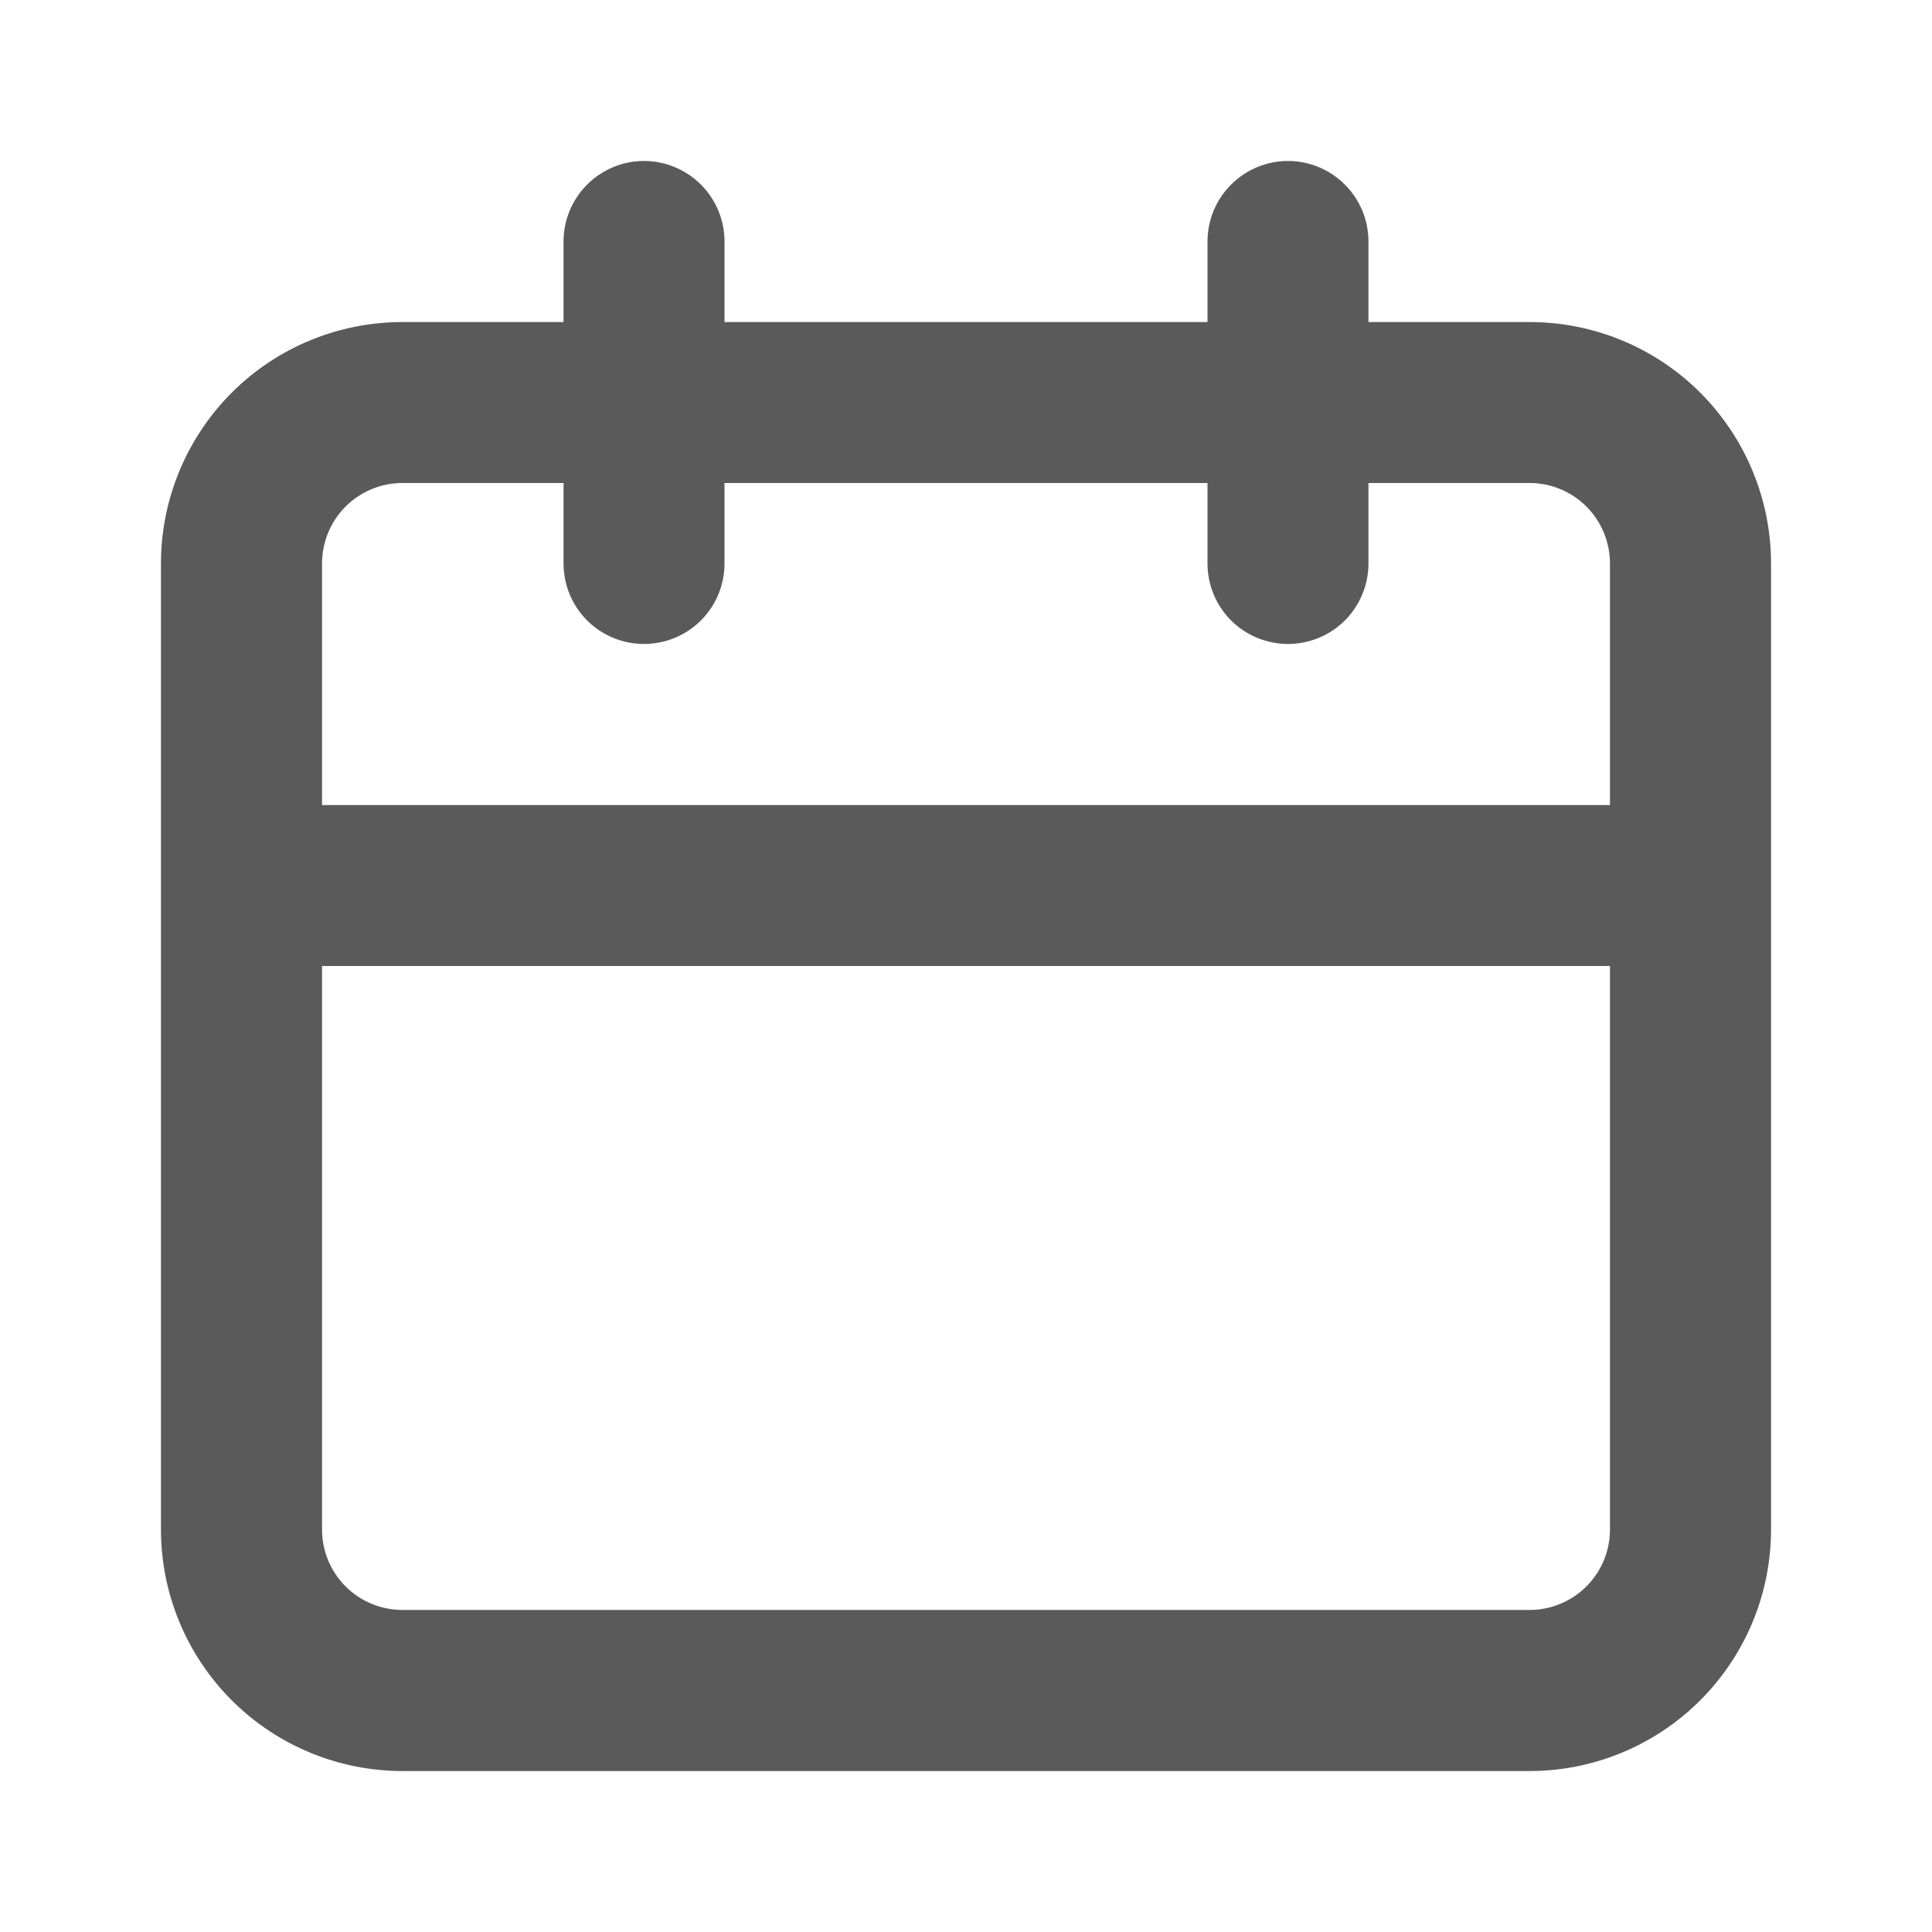
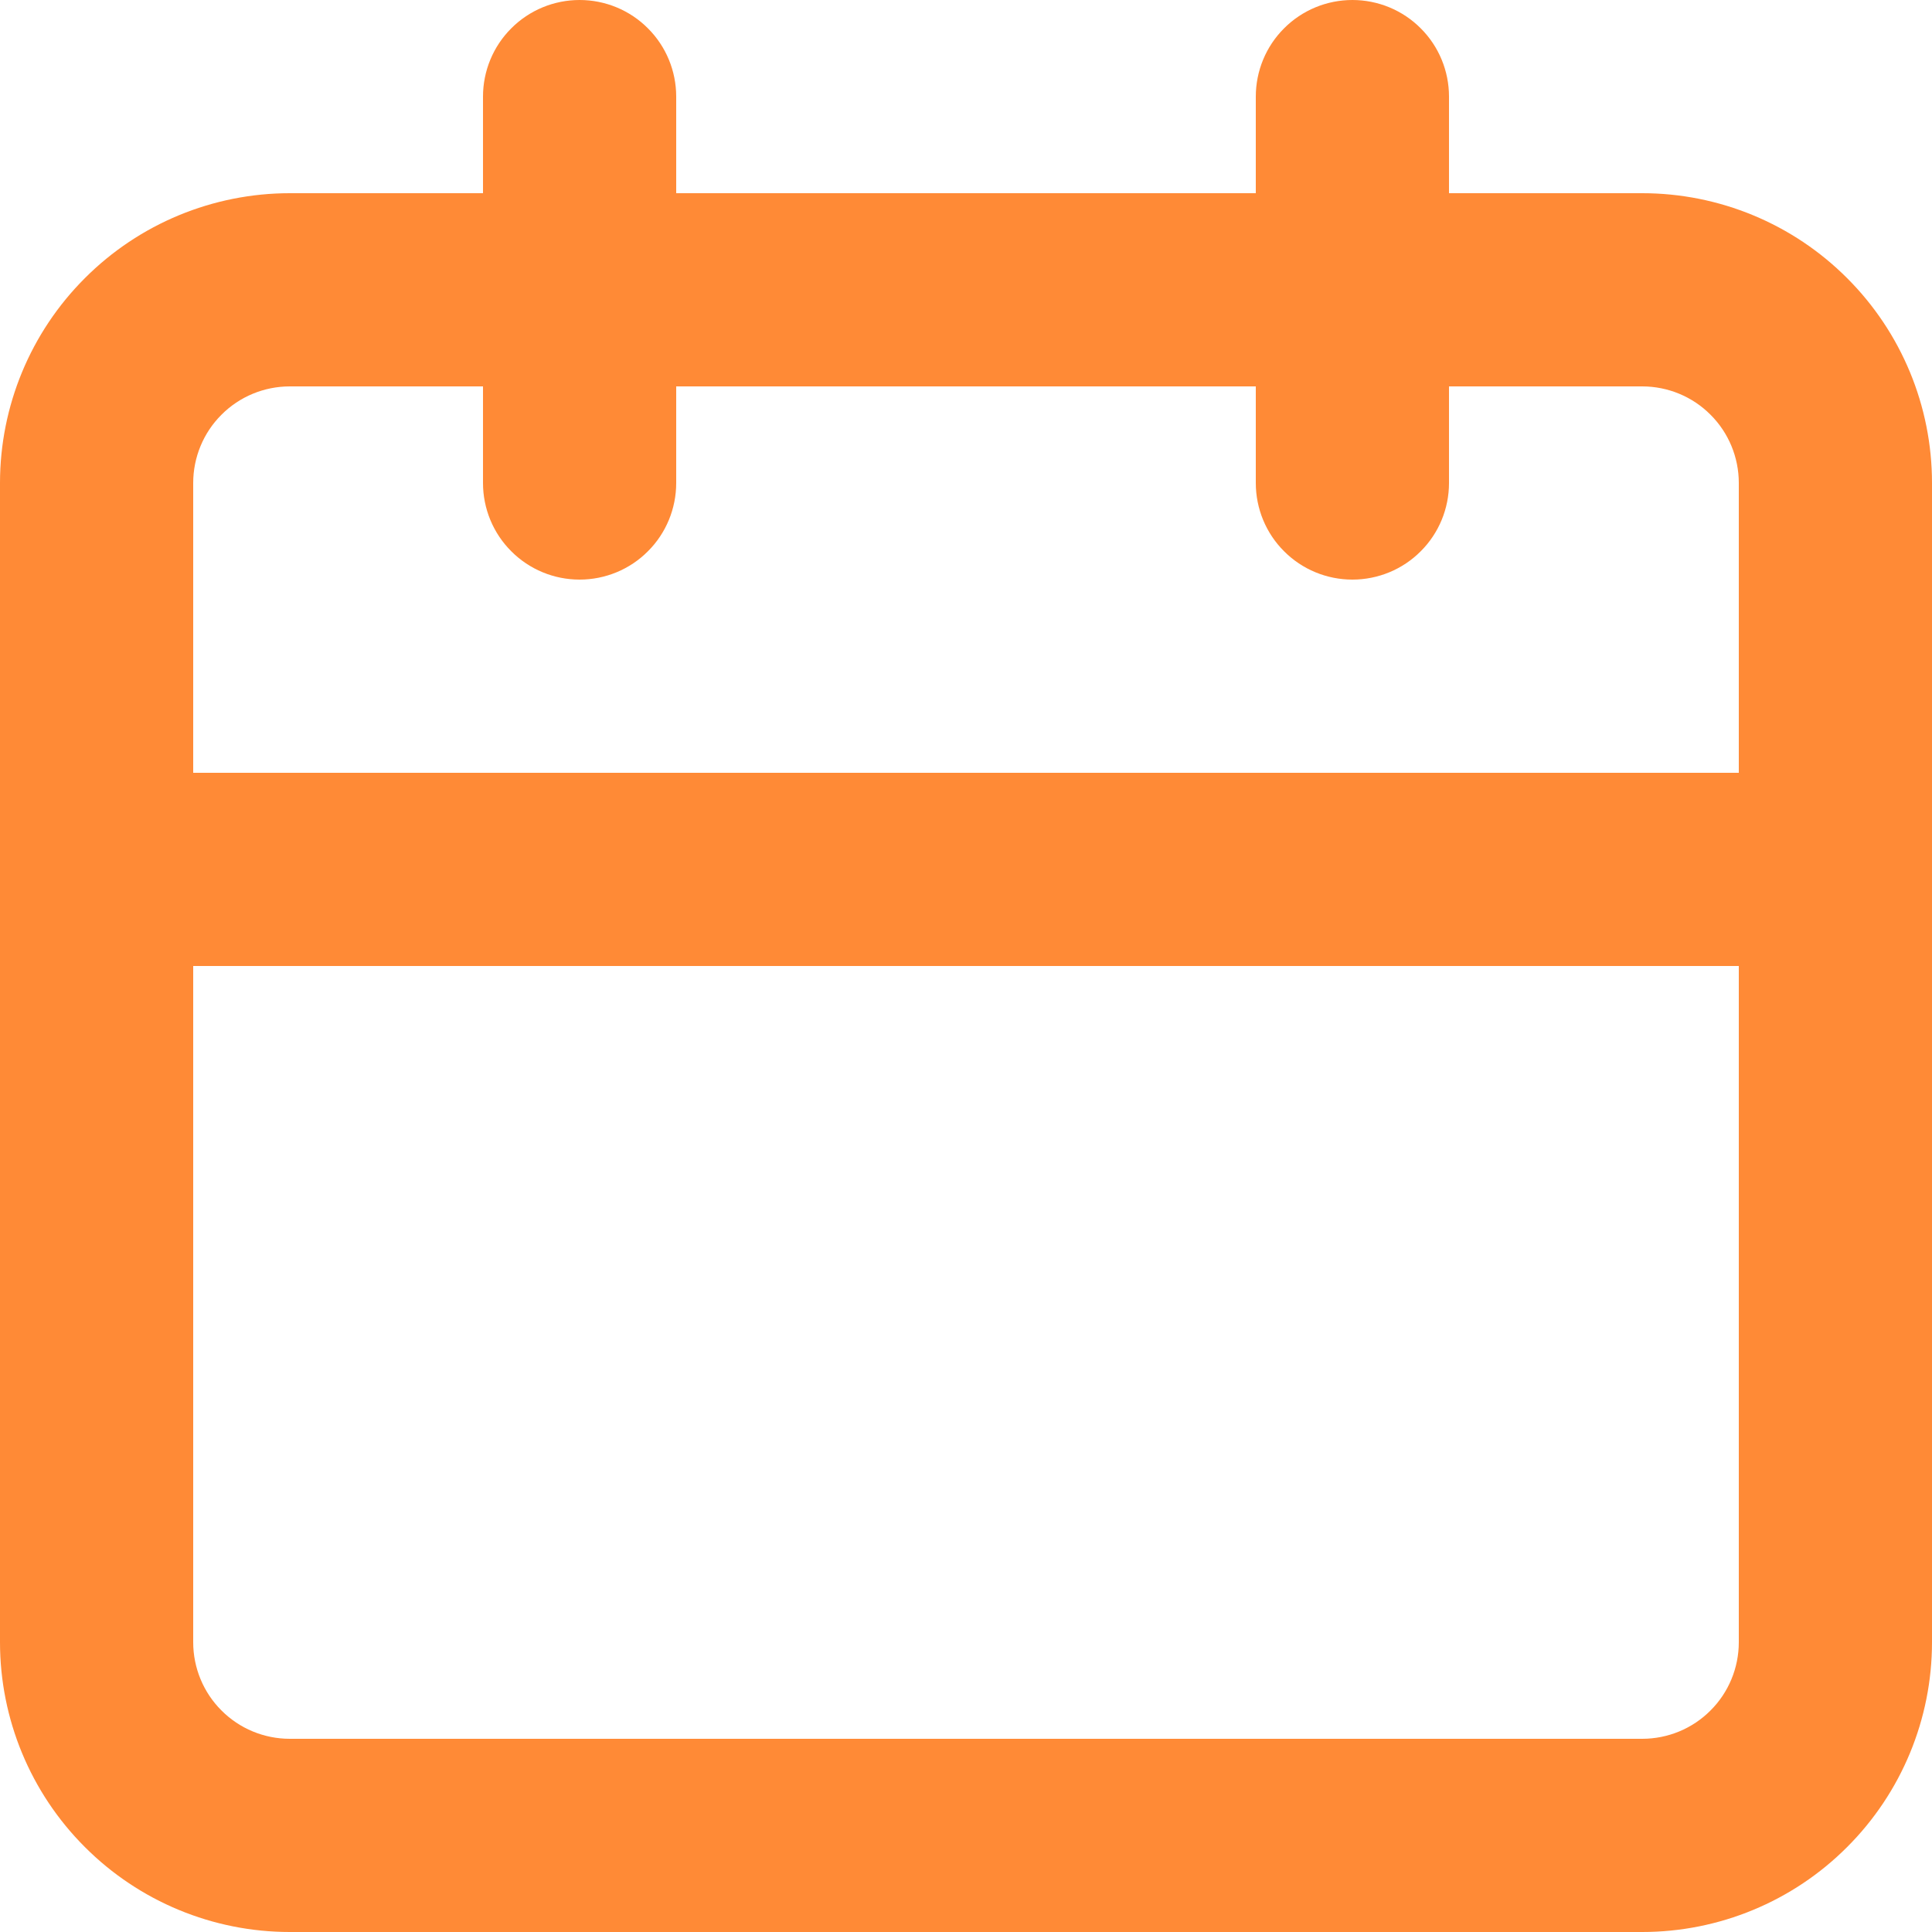
- <svg xmlns="http://www.w3.org/2000/svg" width="16" height="16" viewBox="0 0 16 16" fill="none">
-   <path d="M12.667 2.667H11.333V2C11.333 1.823 11.263 1.654 11.138 1.529C11.013 1.404 10.843 1.333 10.667 1.333C10.49 1.333 10.32 1.404 10.195 1.529C10.07 1.654 10 1.823 10 2V2.667H6V2C6 1.823 5.93 1.654 5.805 1.529C5.68 1.404 5.51 1.333 5.333 1.333C5.156 1.333 4.987 1.404 4.862 1.529C4.737 1.654 4.667 1.823 4.667 2V2.667H3.333C2.803 2.667 2.294 2.877 1.919 3.252C1.544 3.628 1.333 4.136 1.333 4.667V12.667C1.333 13.197 1.544 13.706 1.919 14.081C2.294 14.456 2.803 14.667 3.333 14.667H12.667C13.197 14.667 13.706 14.456 14.081 14.081C14.456 13.706 14.667 13.197 14.667 12.667V4.667C14.667 4.136 14.456 3.628 14.081 3.252C13.706 2.877 13.197 2.667 12.667 2.667ZM13.333 12.667C13.333 12.844 13.263 13.013 13.138 13.138C13.013 13.263 12.843 13.333 12.667 13.333H3.333C3.156 13.333 2.987 13.263 2.862 13.138C2.737 13.013 2.667 12.844 2.667 12.667V8H13.333V12.667ZM13.333 6.667H2.667V4.667C2.667 4.49 2.737 4.32 2.862 4.195C2.987 4.07 3.156 4 3.333 4H4.667V4.667C4.667 4.843 4.737 5.013 4.862 5.138C4.987 5.263 5.156 5.333 5.333 5.333C5.51 5.333 5.68 5.263 5.805 5.138C5.93 5.013 6 4.843 6 4.667V4H10V4.667C10 4.843 10.07 5.013 10.195 5.138C10.32 5.263 10.49 5.333 10.667 5.333C10.843 5.333 11.013 5.263 11.138 5.138C11.263 5.013 11.333 4.843 11.333 4.667V4H12.667C12.843 4 13.013 4.07 13.138 4.195C13.263 4.32 13.333 4.49 13.333 4.667V6.667Z" fill="#5A5A5A" />
+ <svg xmlns="http://www.w3.org/2000/svg" width="20" height="20" viewBox="0 0 20 20" fill="none">
+   <path d="M17 2H15V1C15 0.735 14.895 0.48 14.707 0.293C14.52 0.105 14.265 0 14 0C13.735 0 13.48 0.105 13.293 0.293C13.105 0.48 13 0.735 13 1V2H7V1C7 0.735 6.895 0.48 6.707 0.293C6.52 0.105 6.265 0 6 0C5.735 0 5.48 0.105 5.293 0.293C5.105 0.48 5 0.735 5 1V2H3C2.204 2 1.441 2.316 0.879 2.879C0.316 3.441 0 4.204 0 5V17C0 17.796 0.316 18.559 0.879 19.121C1.441 19.684 2.204 20 3 20H17C17.796 20 18.559 19.684 19.121 19.121C19.684 18.559 20 17.796 20 17V5C20 4.204 19.684 3.441 19.121 2.879C18.559 2.316 17.796 2 17 2ZM18 17C18 17.265 17.895 17.52 17.707 17.707C17.52 17.895 17.265 18 17 18H3C2.735 18 2.48 17.895 2.293 17.707C2.105 17.52 2 17.265 2 17V10H18V17ZM18 8H2V5C2 4.735 2.105 4.48 2.293 4.293C2.48 4.105 2.735 4 3 4H5V5C5 5.265 5.105 5.52 5.293 5.707C5.48 5.895 5.735 6 6 6C6.265 6 6.52 5.895 6.707 5.707C6.895 5.52 7 5.265 7 5V4H13V5C13 5.265 13.105 5.52 13.293 5.707C13.48 5.895 13.735 6 14 6C14.265 6 14.52 5.895 14.707 5.707C14.895 5.52 15 5.265 15 5V4H17C17.265 4 17.52 4.105 17.707 4.293C17.895 4.48 18 4.735 18 5V8Z" fill="#FF8A36" />
</svg>
